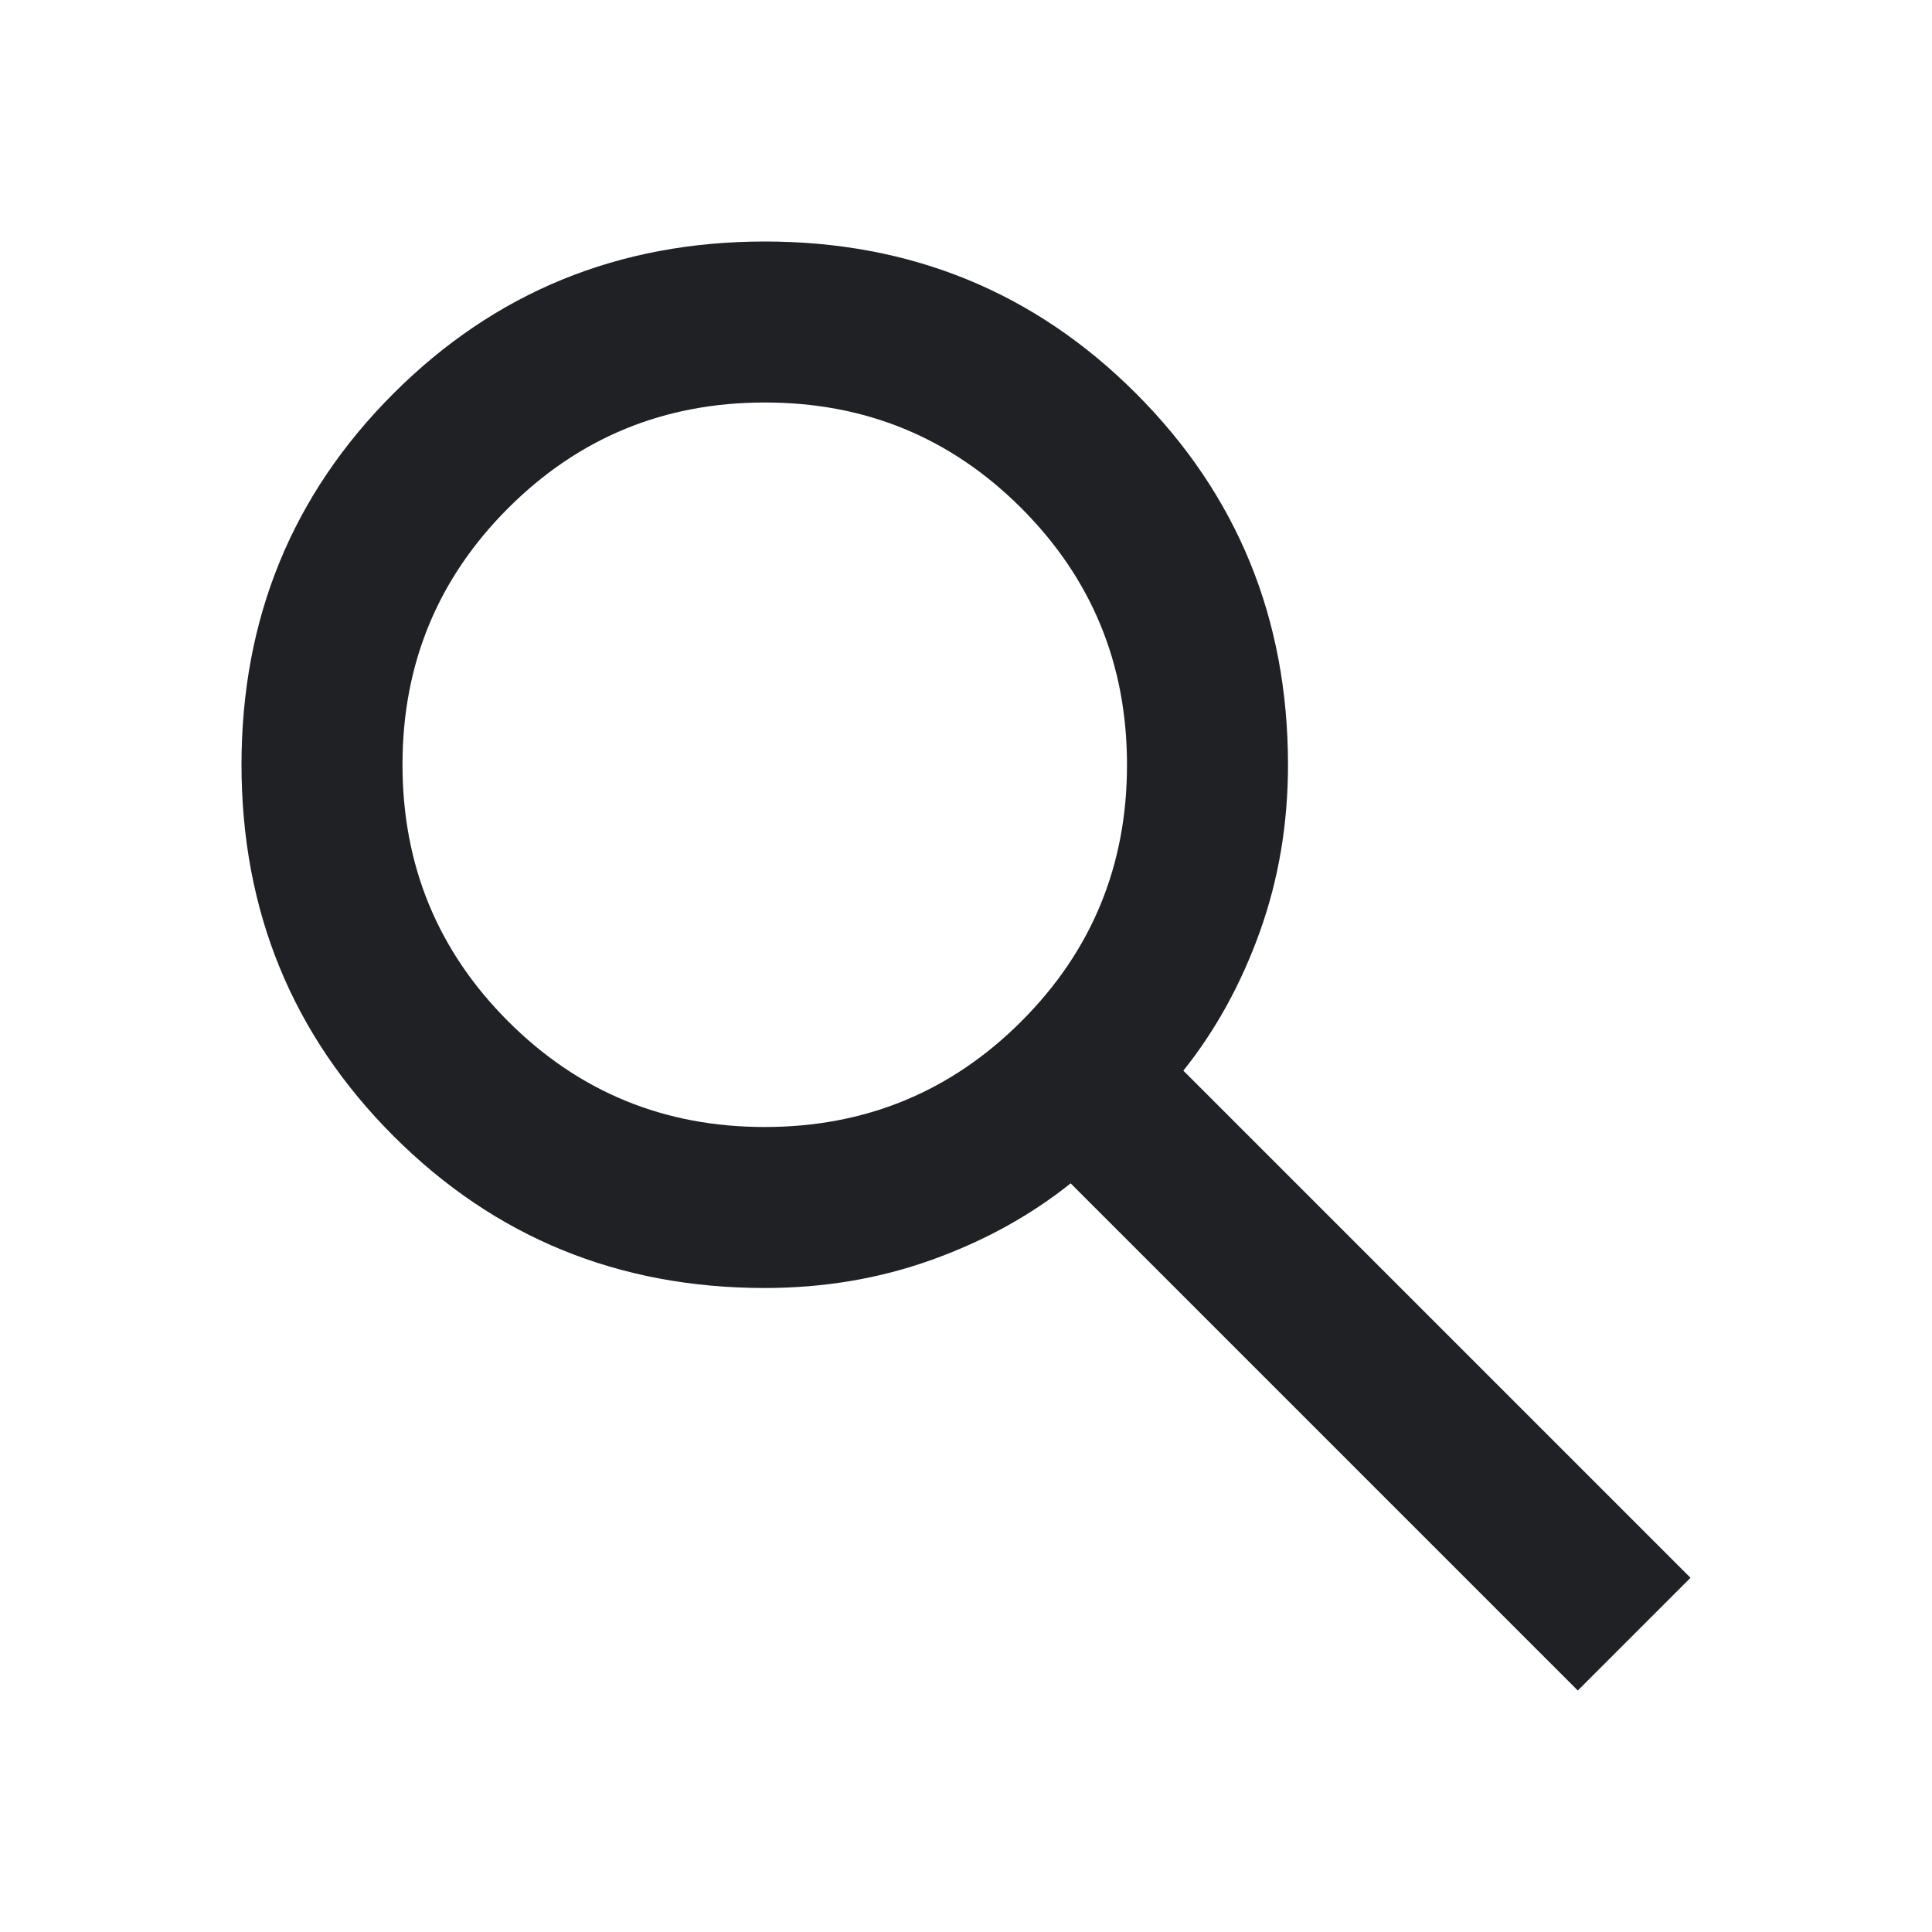
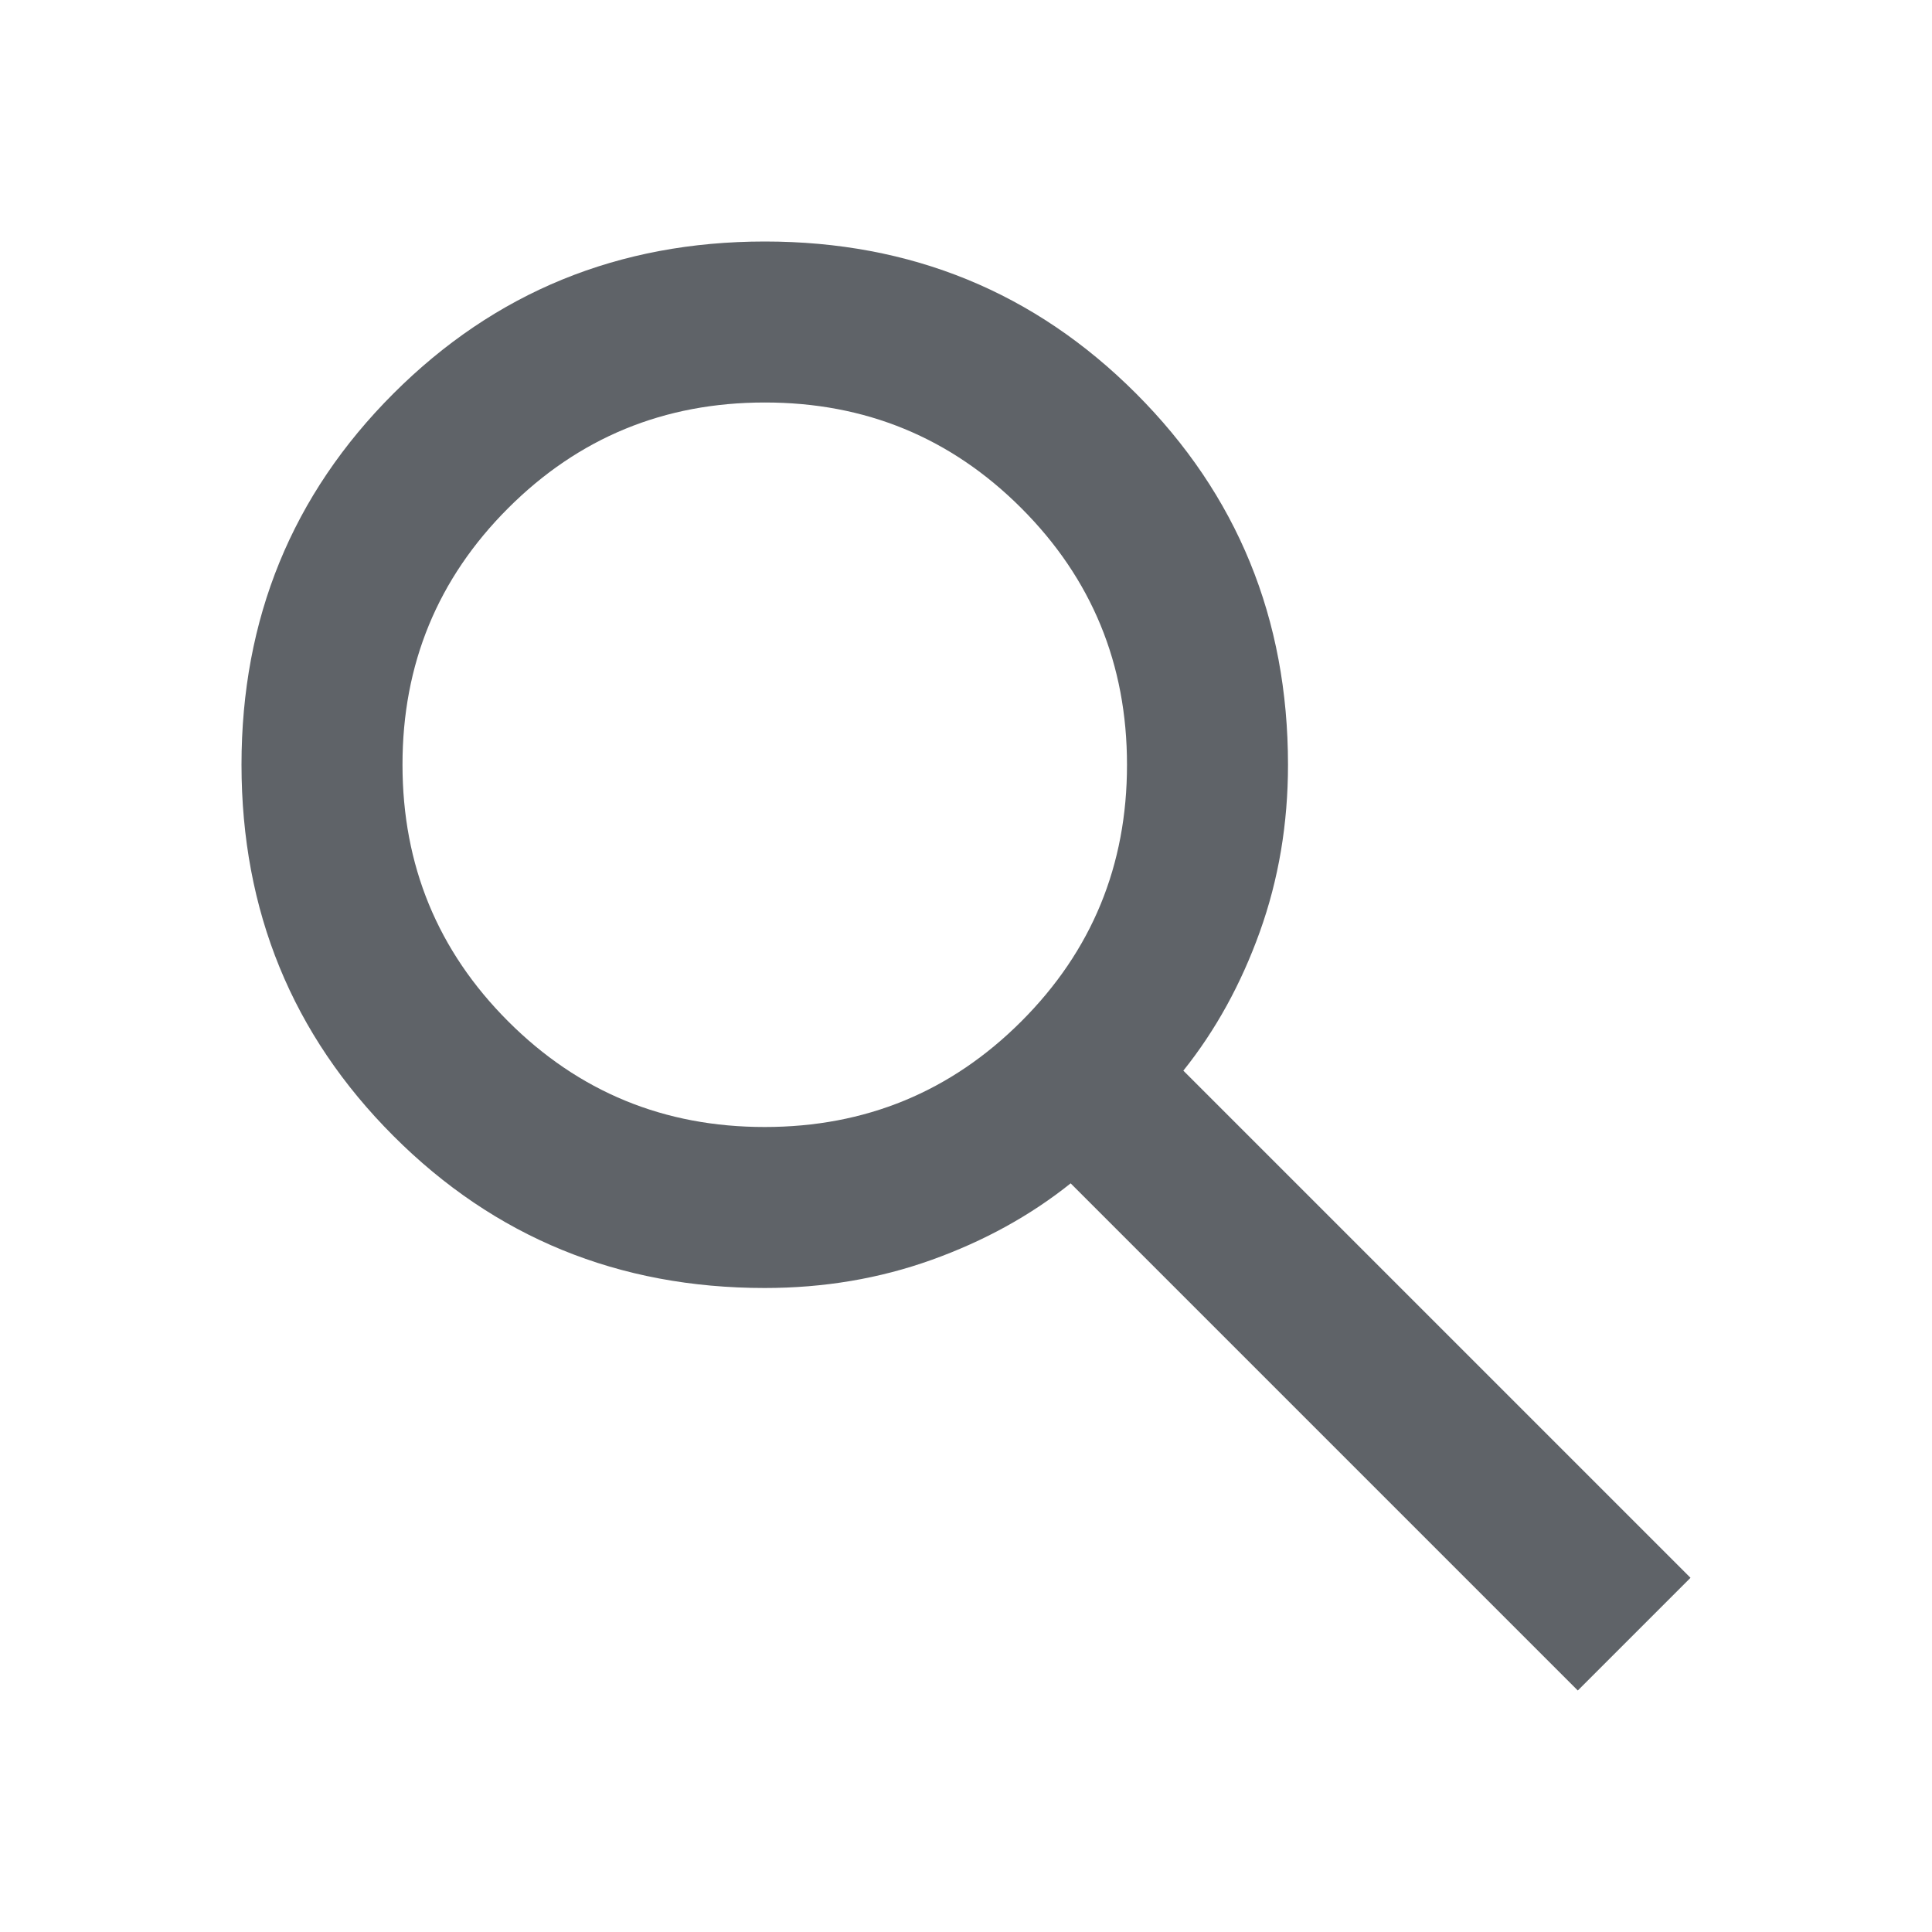
<svg xmlns="http://www.w3.org/2000/svg" width="1em" height="1em" viewBox="0 0 24 24">
-   <path fill="#202124" d="m19.6 21l-6.3-6.3q-.75.6-1.725.95T9.5 16q-2.725 0-4.612-1.888T3 9.5q0-2.725 1.888-4.612T9.5 3q2.725 0 4.612 1.888T16 9.5q0 1.1-.35 2.075T14.7 13.3l6.3 6.3l-1.4 1.4ZM9.5 14q1.875 0 3.188-1.313T14 9.5q0-1.875-1.313-3.188T9.5 5Q7.625 5 6.312 6.313T5 9.5q0 1.875 1.313 3.188T9.5 14Z" />
+   <path fill="#5f6368" d="m19.6 21l-6.3-6.3q-.75.6-1.725.95T9.5 16q-2.725 0-4.612-1.888T3 9.5q0-2.725 1.888-4.612T9.5 3q2.725 0 4.612 1.888T16 9.5q0 1.1-.35 2.075T14.7 13.3l6.3 6.3l-1.4 1.4ZM9.5 14q1.875 0 3.188-1.313T14 9.5q0-1.875-1.313-3.188T9.5 5Q7.625 5 6.312 6.313T5 9.5q0 1.875 1.313 3.188T9.5 14Z" />
</svg>
